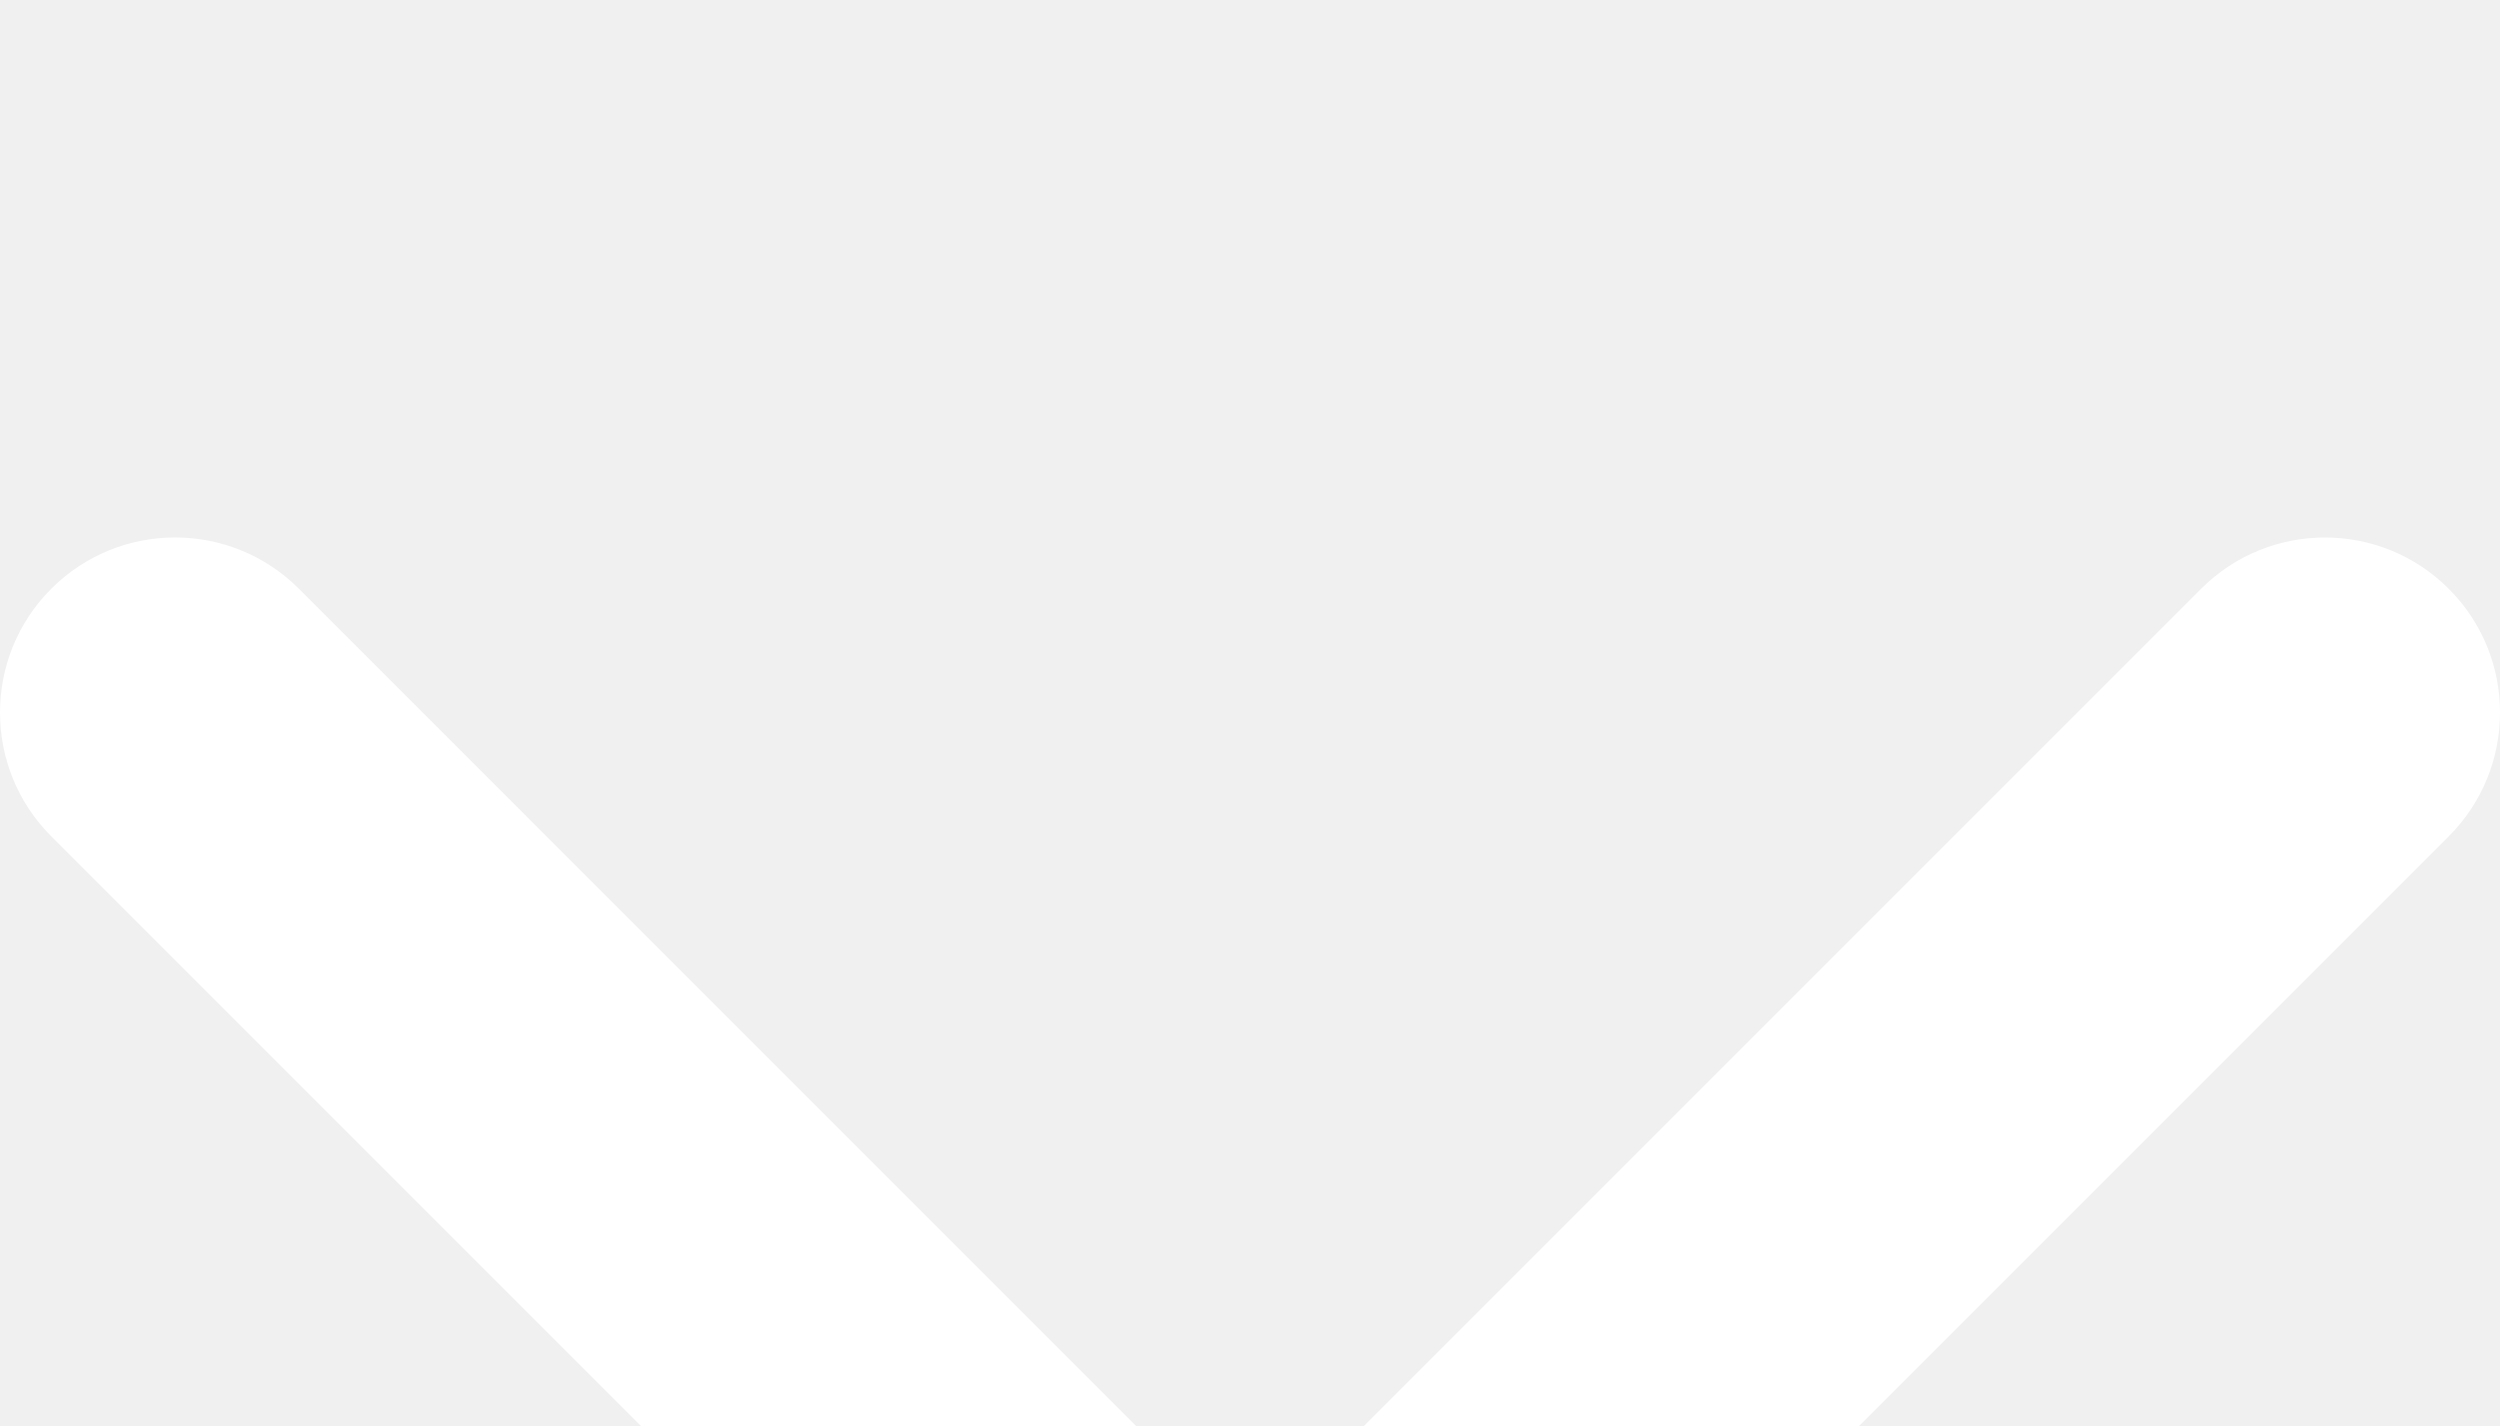
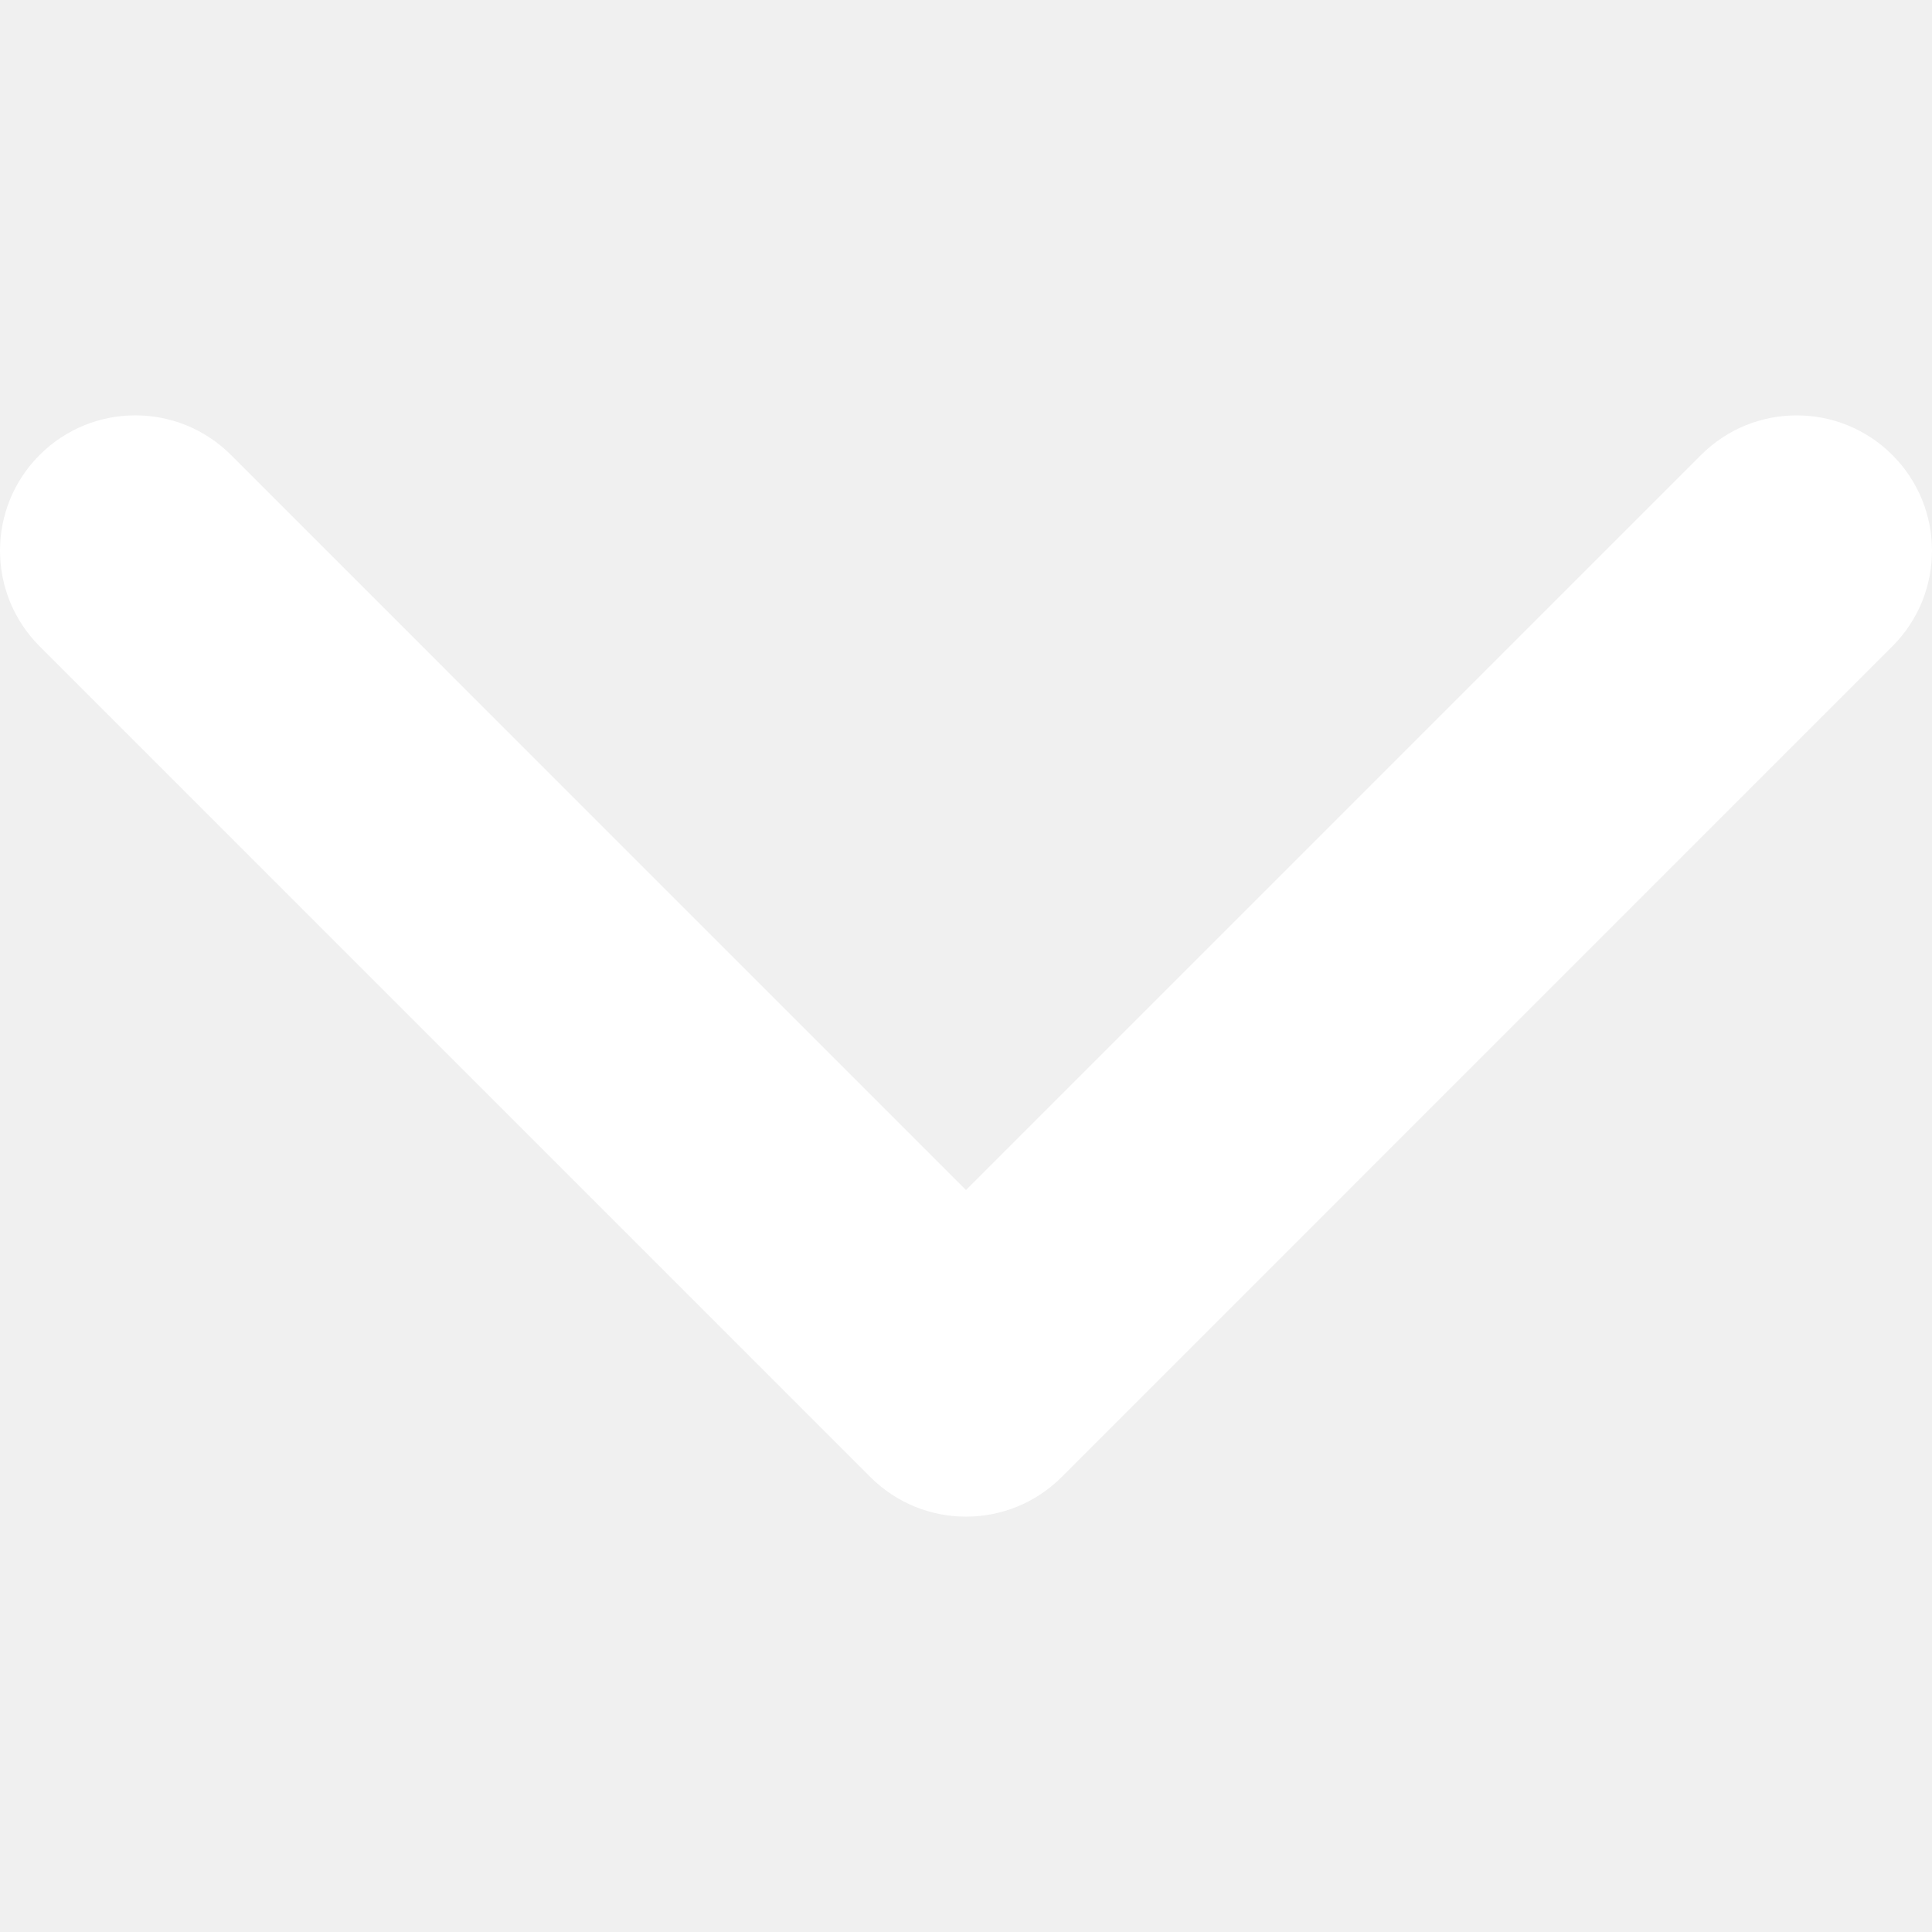
- <svg xmlns="http://www.w3.org/2000/svg" version="1.1" id="Capa_1" fill="#fff">
+ <svg xmlns="http://www.w3.org/2000/svg" version="1.1" id="Capa_1" x="0px" y="0px" width="512px" height="512px" viewBox="0 0 451.847 451.847" style="enable-background:new 0 0 451.847 451.847;" xml:space="preserve">
  <g>
-     <path d="M225.923,354.706c-8.098,0-16.195-3.092-22.369-9.263L9.27,151.157c-12.359-12.359-12.359-32.397,0-44.751   c12.354-12.354,32.388-12.354,44.748,0l171.905,171.915l171.906-171.909c12.359-12.354,32.391-12.354,44.744,0   c12.365,12.354,12.365,32.392,0,44.751L248.292,345.449C242.115,351.621,234.018,354.706,225.923,354.706z" />
+     <g>
+       <path d="M225.923,354.706c-8.098,0-16.195-3.092-22.369-9.263L9.27,151.157c-12.359-12.359-12.359-32.397,0-44.751   c12.354-12.354,32.388-12.354,44.748,0l171.905,171.915l171.906-171.909c12.359-12.354,32.391-12.354,44.744,0   c12.365,12.354,12.365,32.392,0,44.751L248.292,345.449C242.115,351.621,234.018,354.706,225.923,354.706z" data-original="#000000" class="active-path" data-old_color="#000000" fill="#FFFFFF" />
+     </g>
  </g>
</svg>
